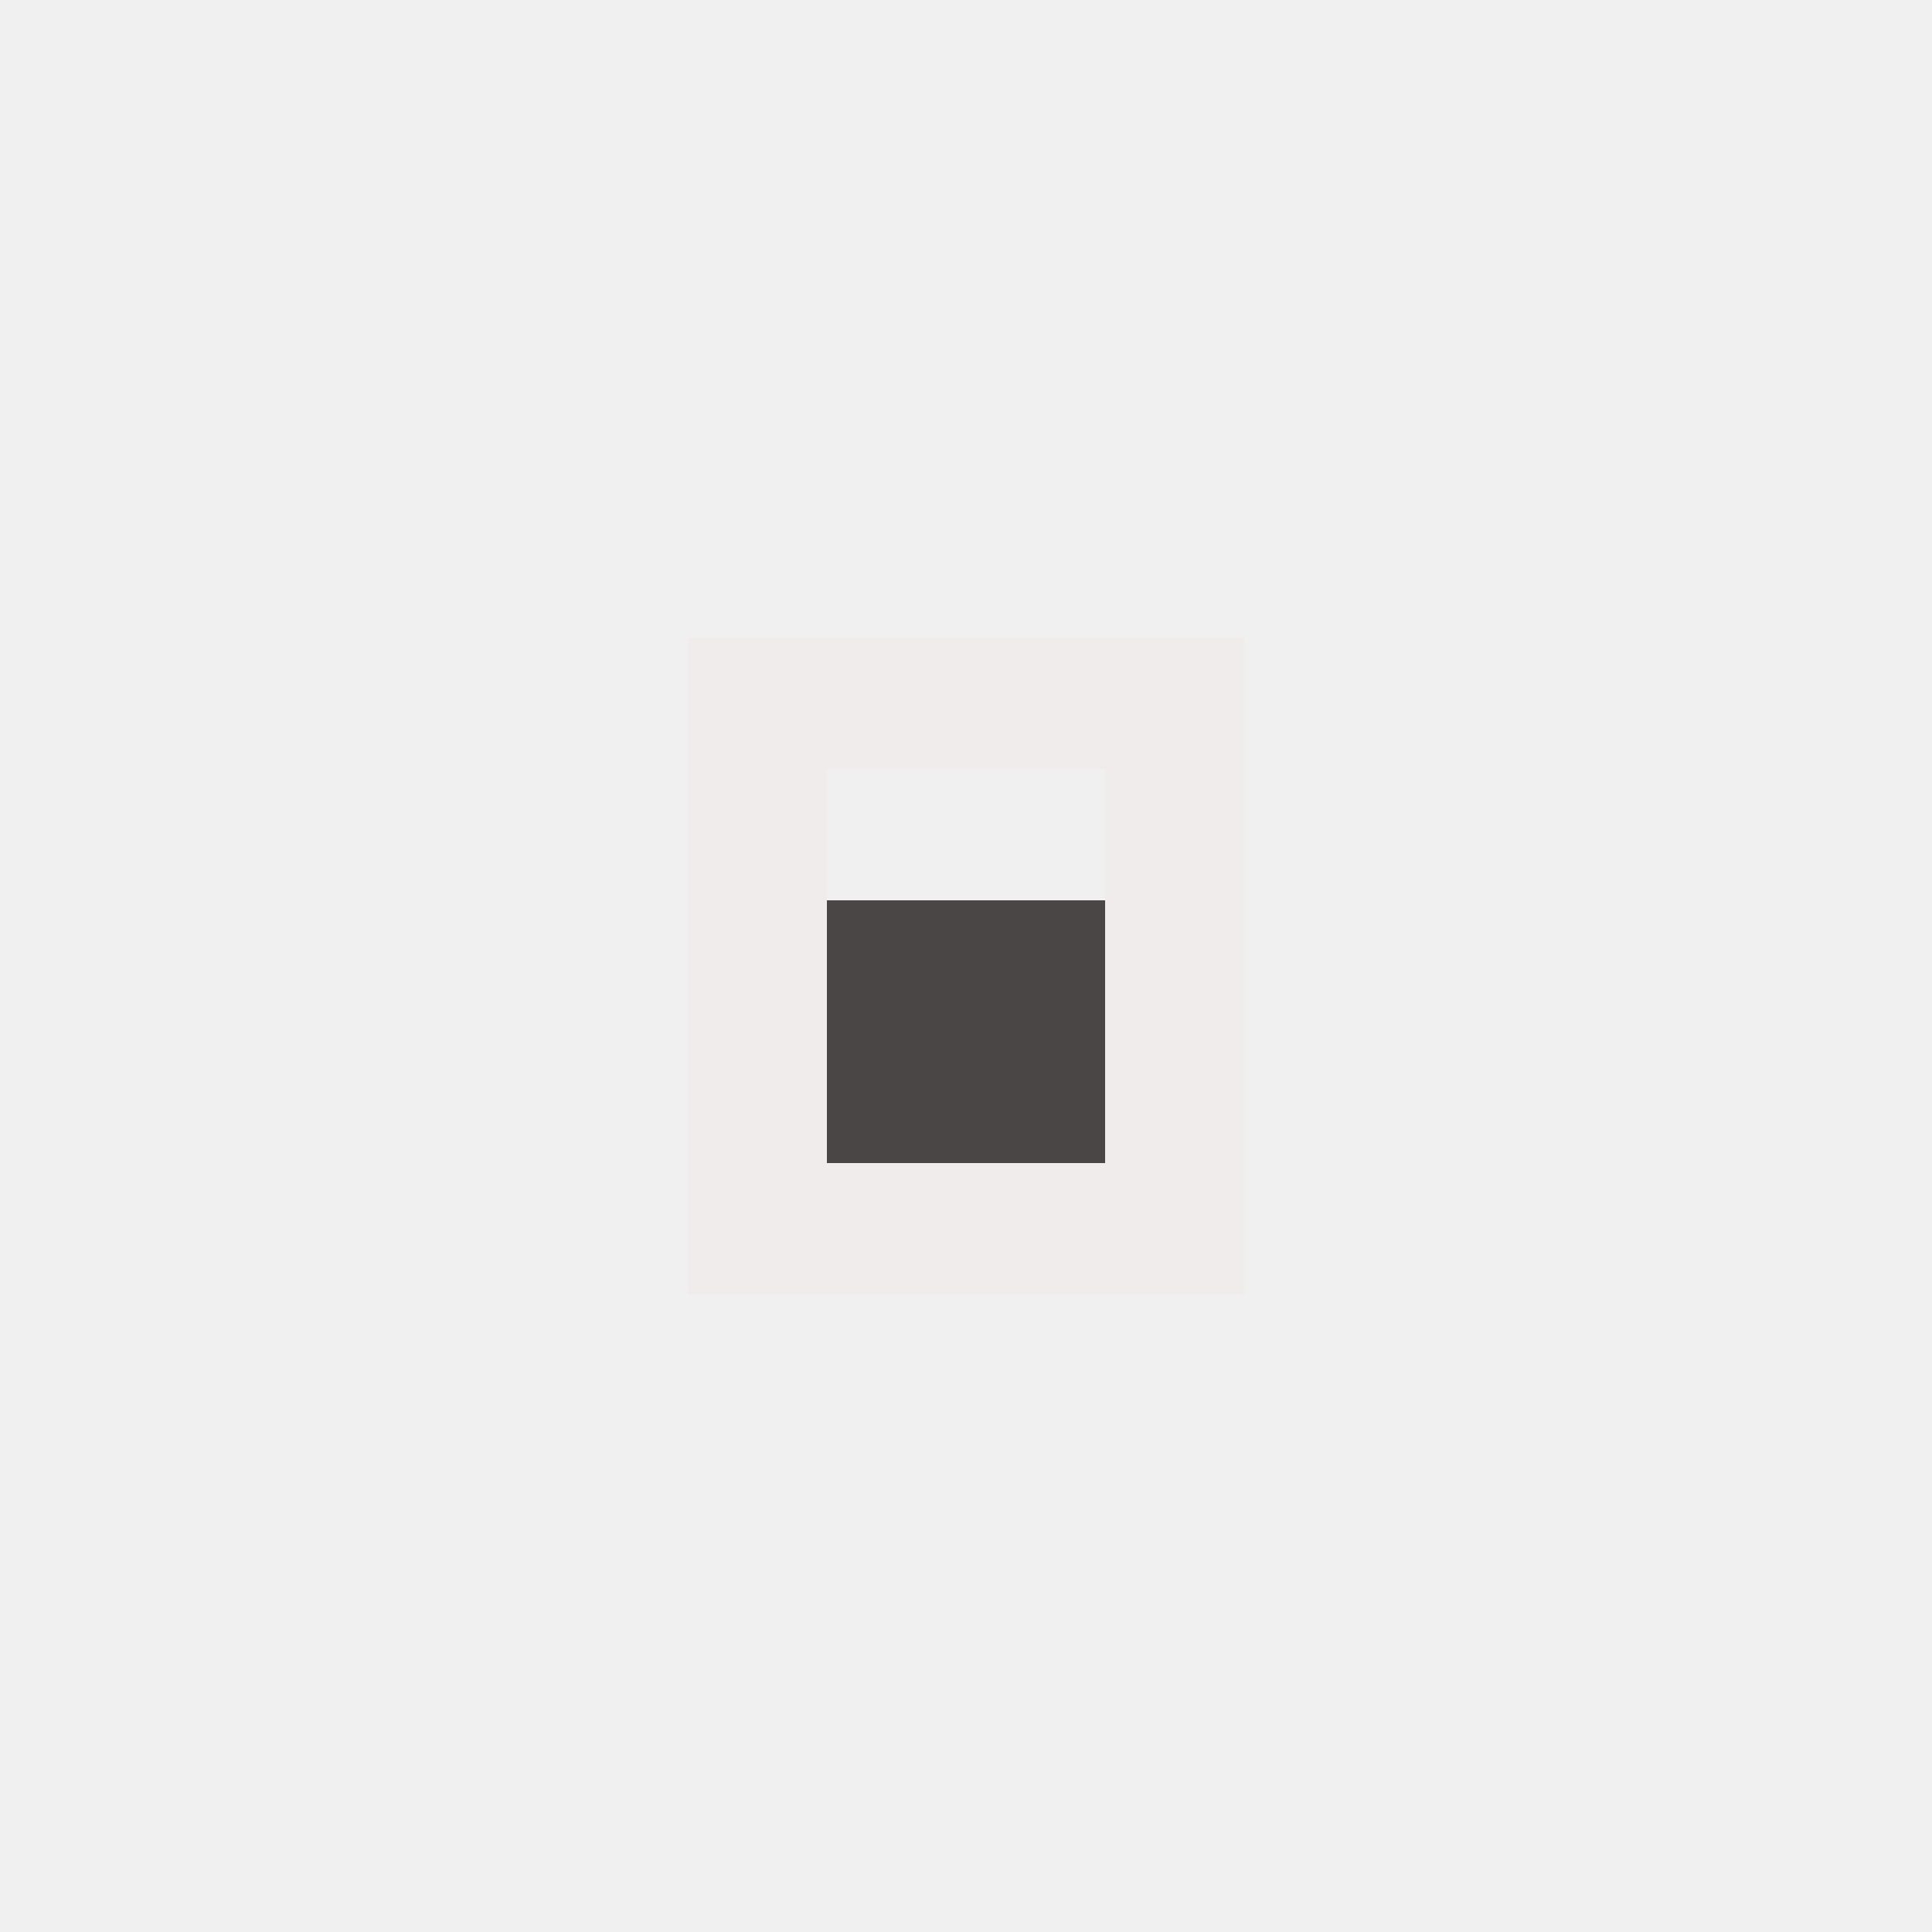
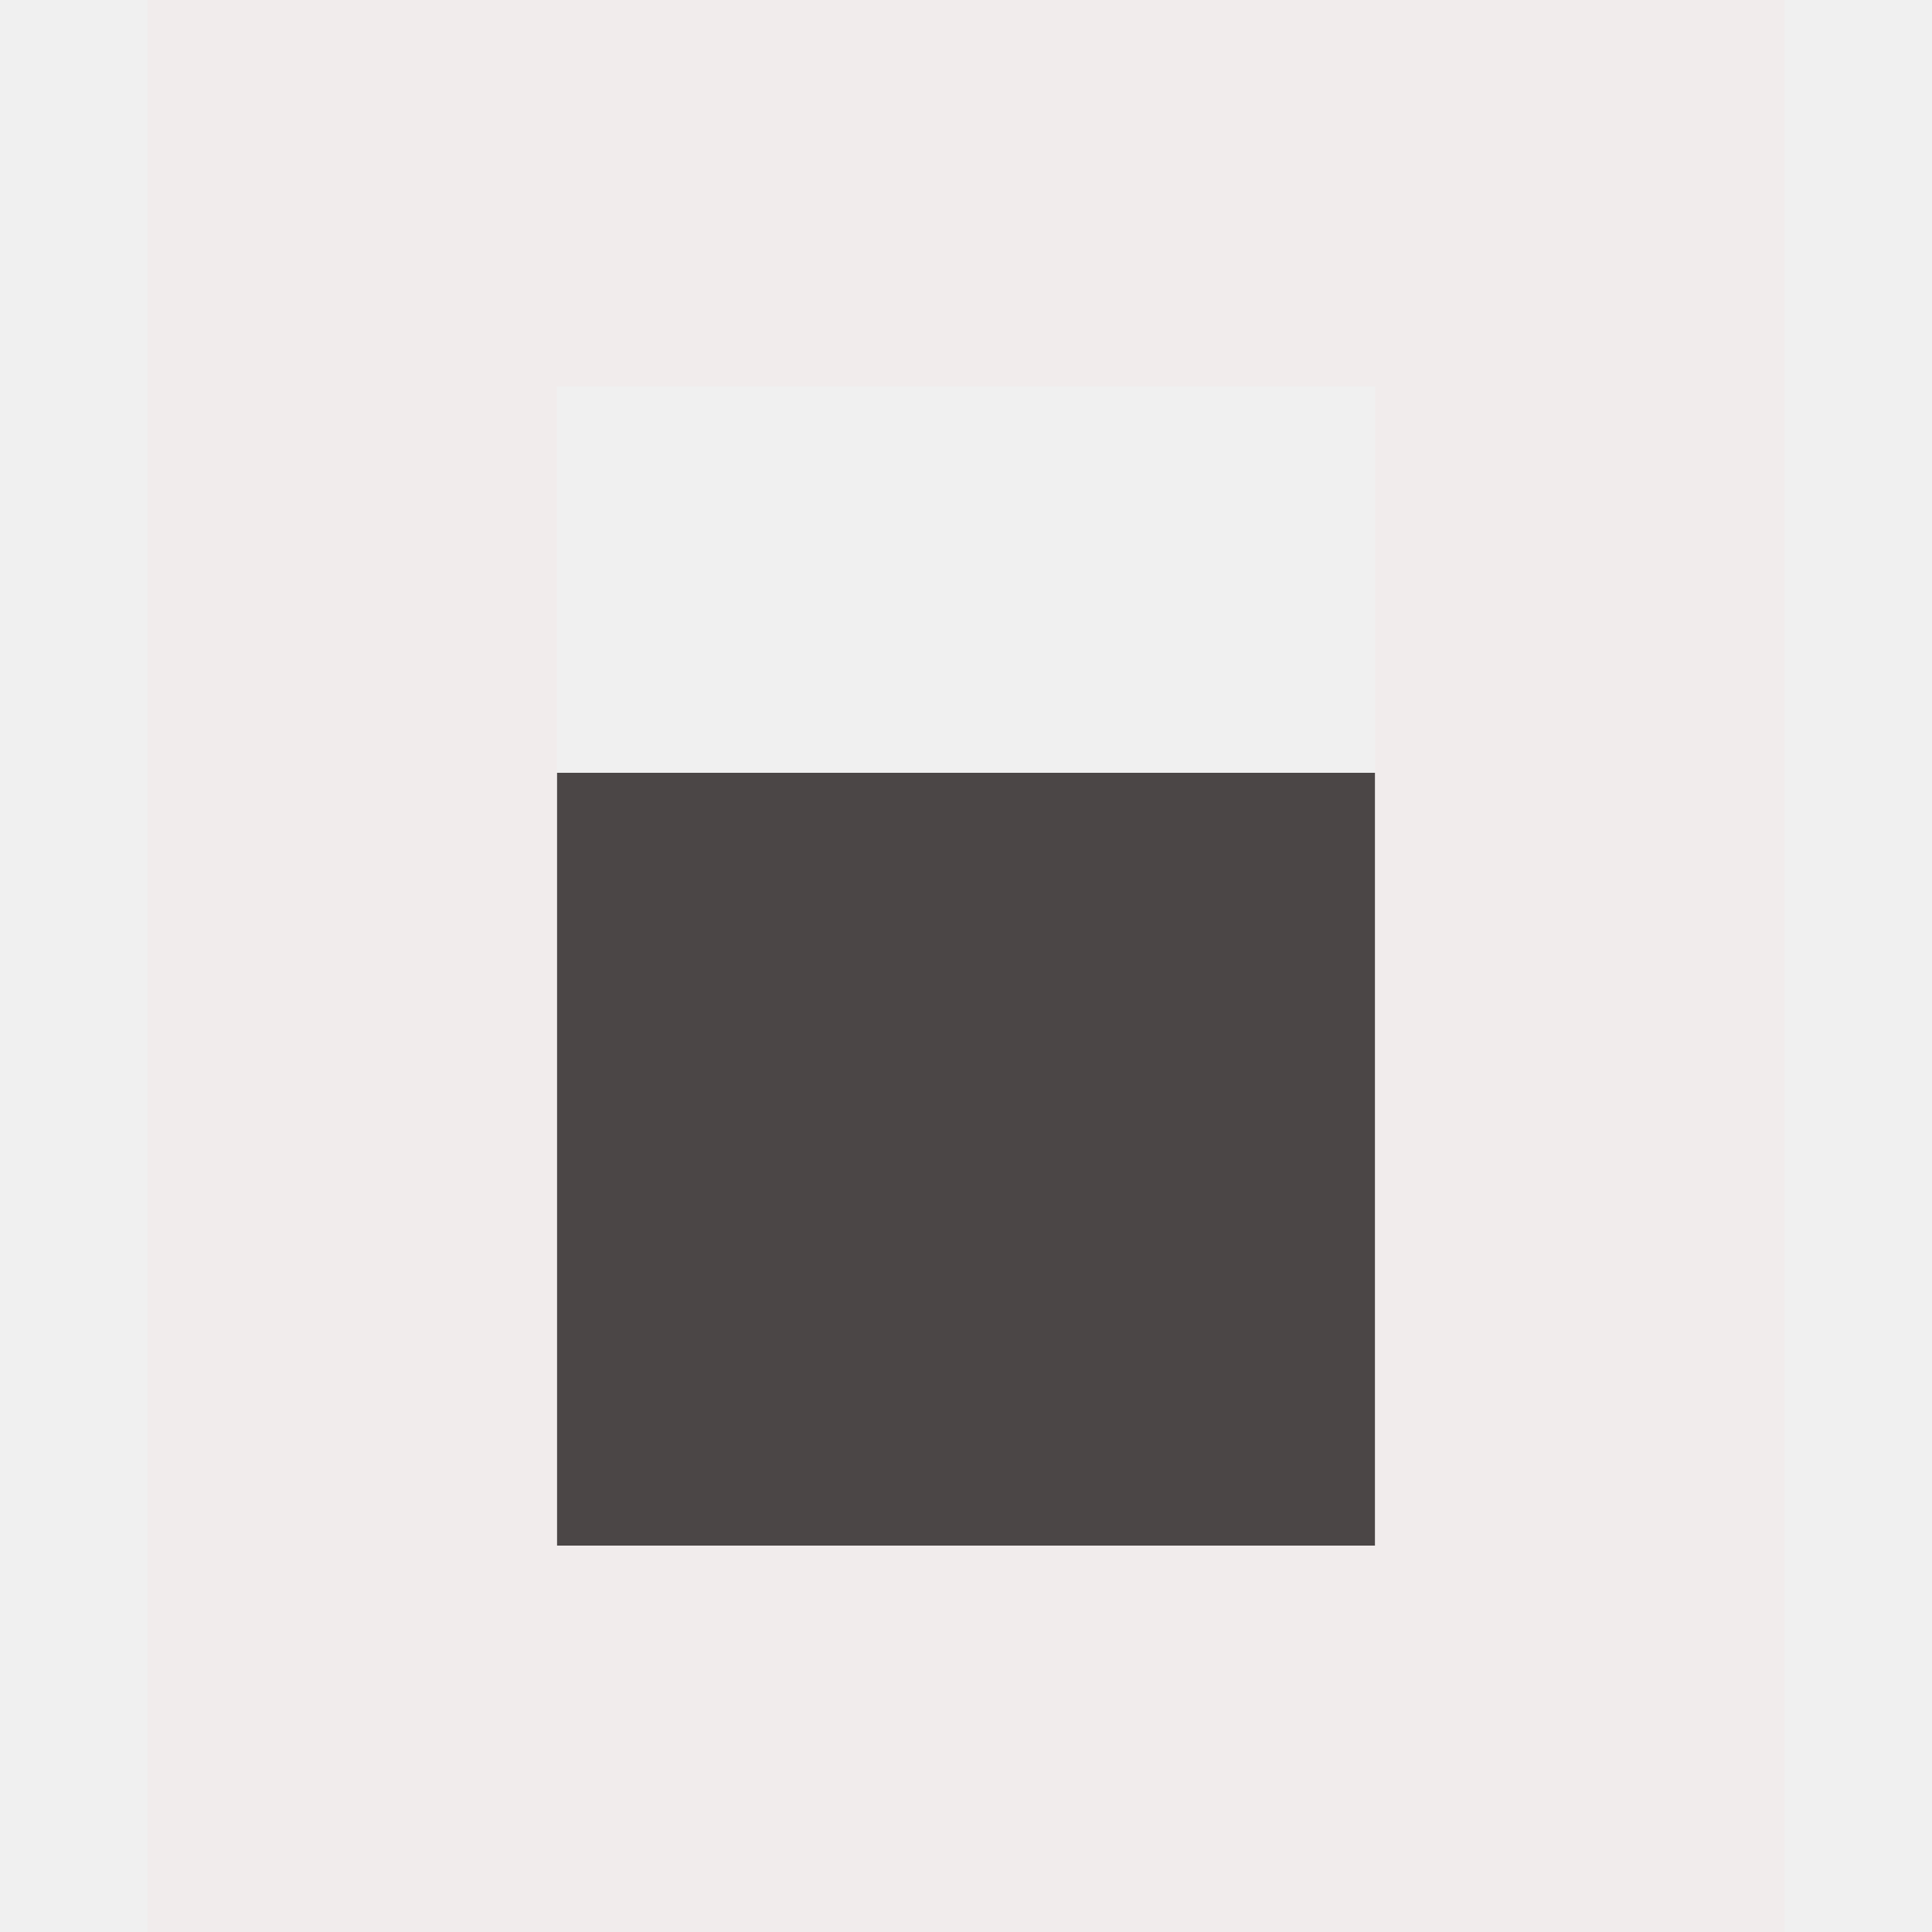
- <svg xmlns="http://www.w3.org/2000/svg" fill="none" height="100" viewBox="0 0 100 100" width="100">
-   <mask id="a" height="35" maskUnits="userSpaceOnUse" width="30" x="35" y="33">
-     <path d="m64.4 33.001h-28.8v34h28.8z" fill="#fff" />
-   </mask>
-   <mask id="b" height="35" maskUnits="userSpaceOnUse" width="30" x="35" y="33">
-     <path d="m64.4 33.001h-28.8v34h28.8z" fill="#fff" />
-   </mask>
-   <g mask="url(#a)">
-     <g mask="url(#b)">
-       <path d="m57.2 60.201h-14.4v-13.6h14.4z" fill="#4b4646" />
-       <path d="m57.2 39.801h-14.4v20.4h14.4zm7.2 27.2h-28.8v-34h28.8z" fill="#f1ecec" />
-     </g>
-   </g>
+ <svg xmlns="http://www.w3.org/2000/svg" fill="none" height="16" viewBox="35.6 33.001 28.8 34" width="16">
+   <path d="m57.2 60.201h-14.4v-13.6h14.4z" fill="#4b4646" />
+   <path d="m57.2 39.801h-14.4v20.4h14.4zm7.2 27.2h-28.8v-34h28.8z" fill="#f1ecec" />
</svg>
